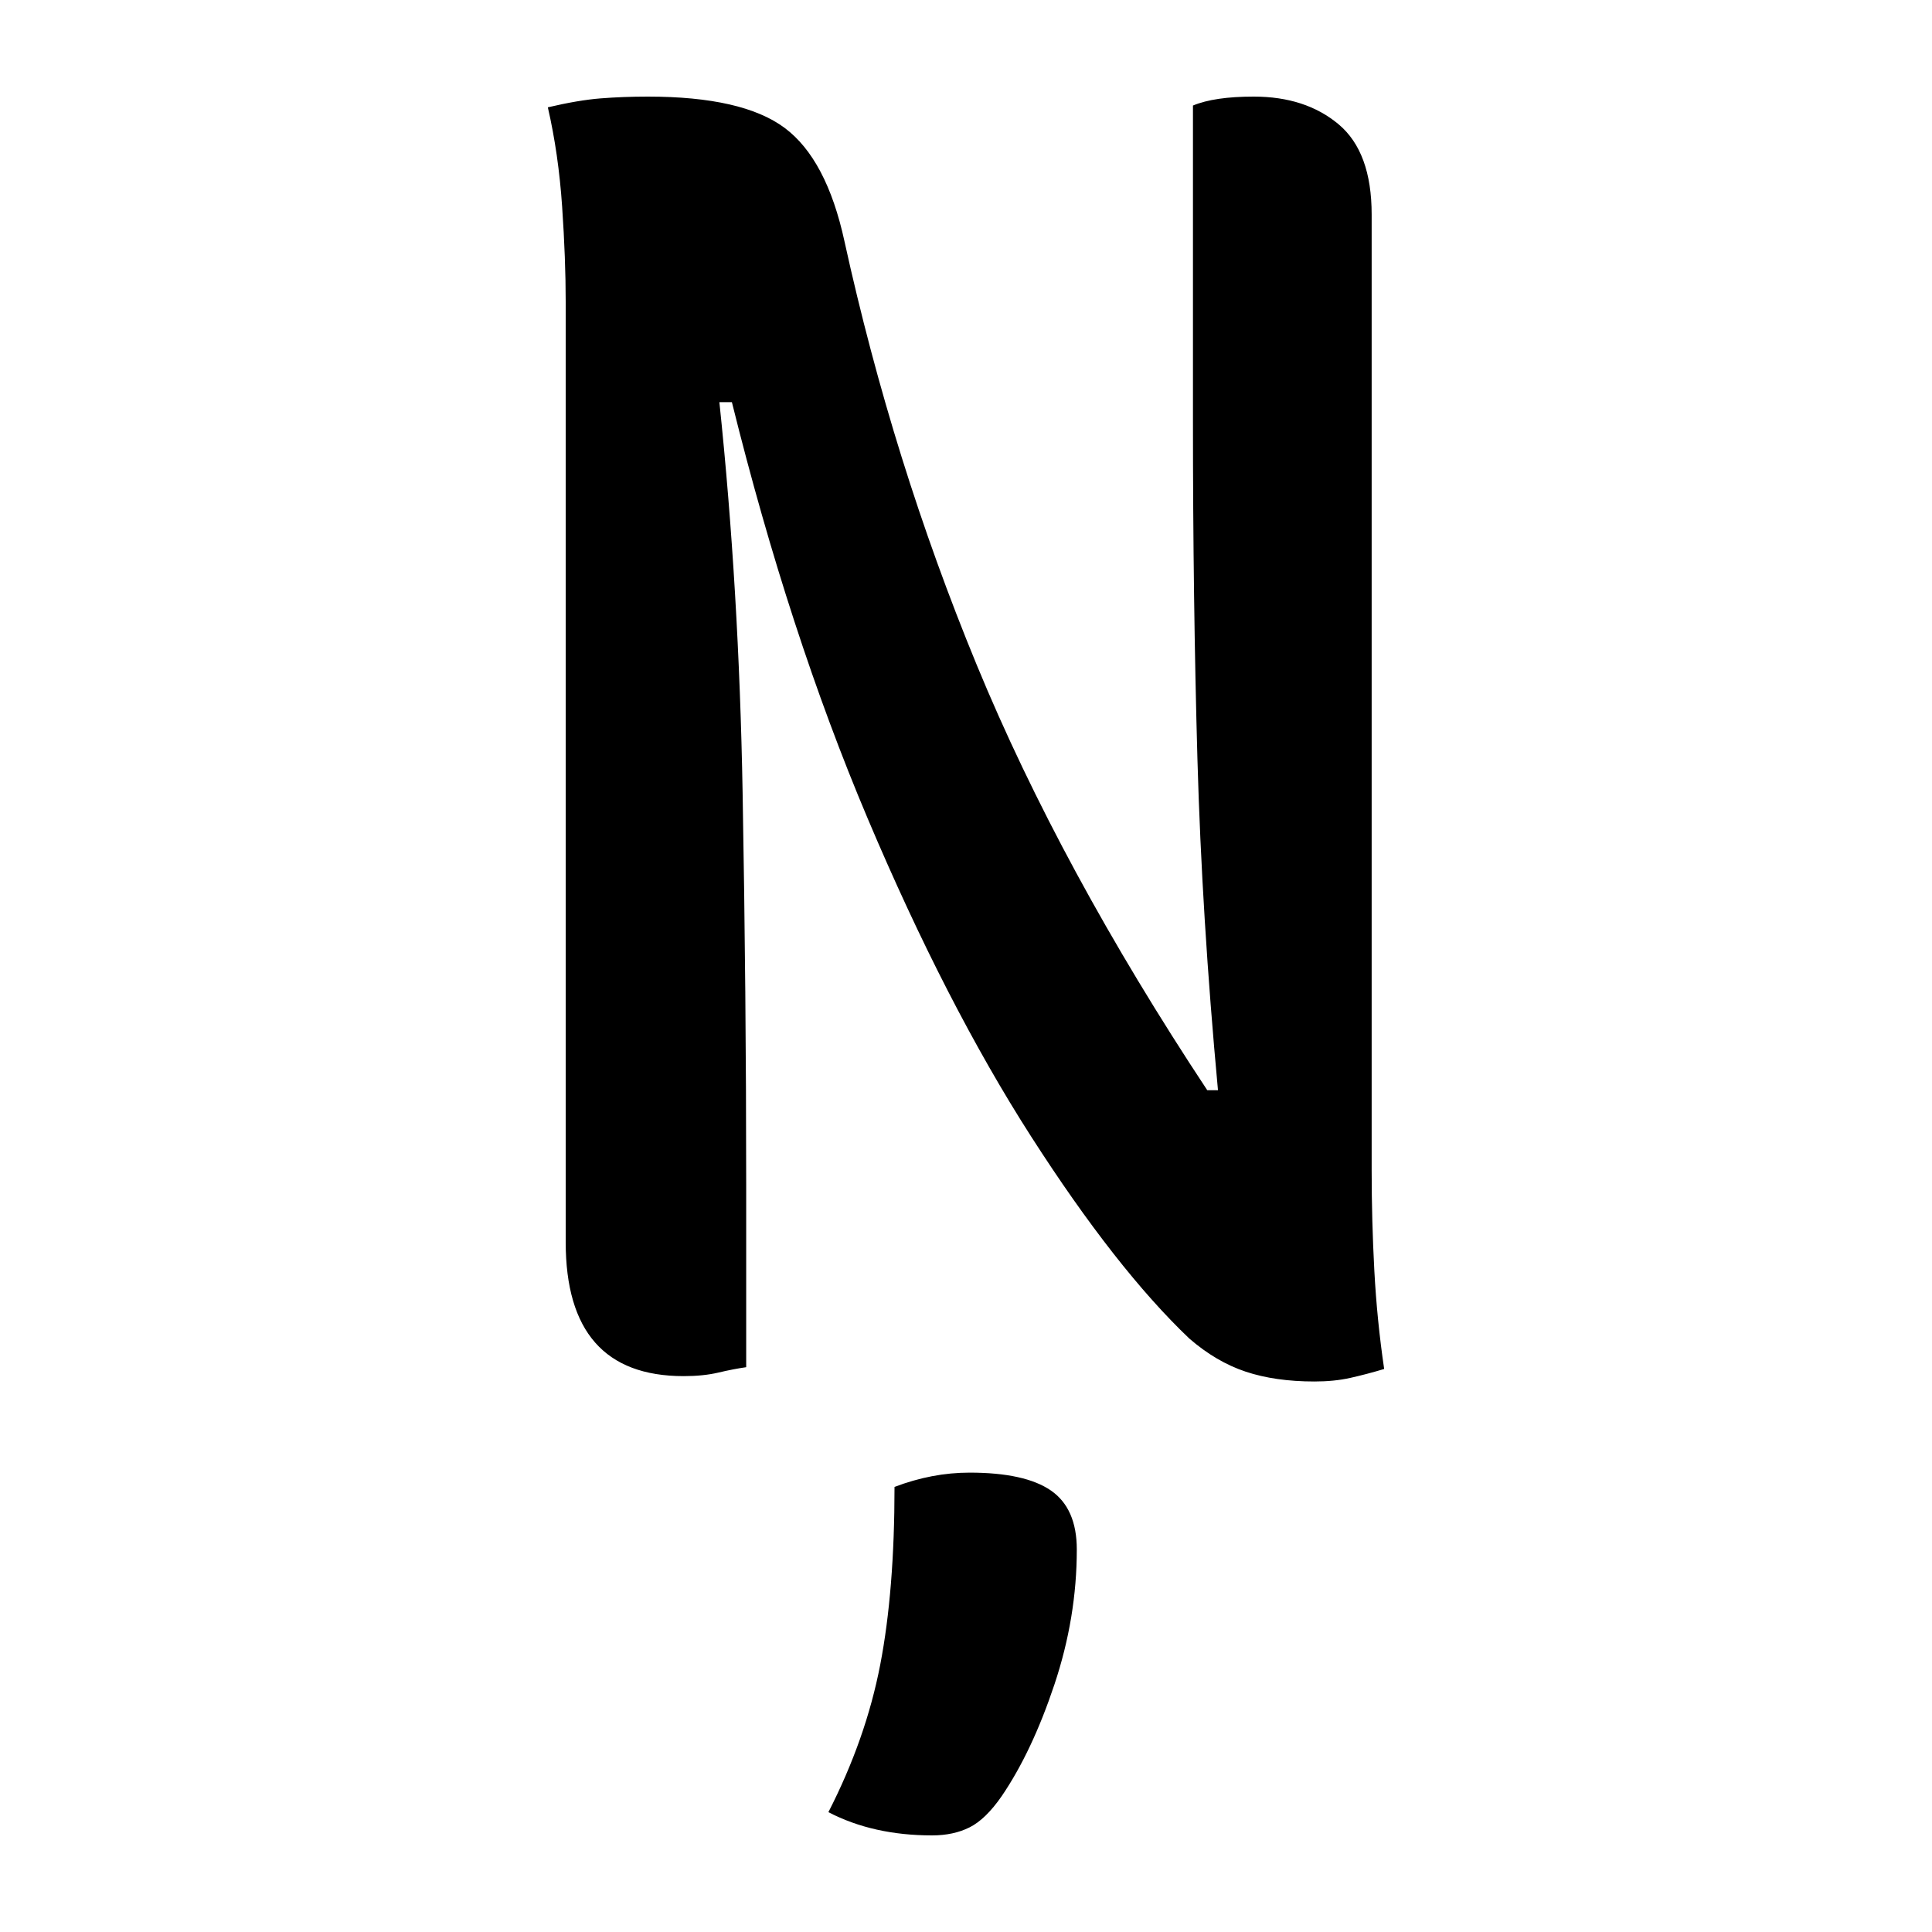
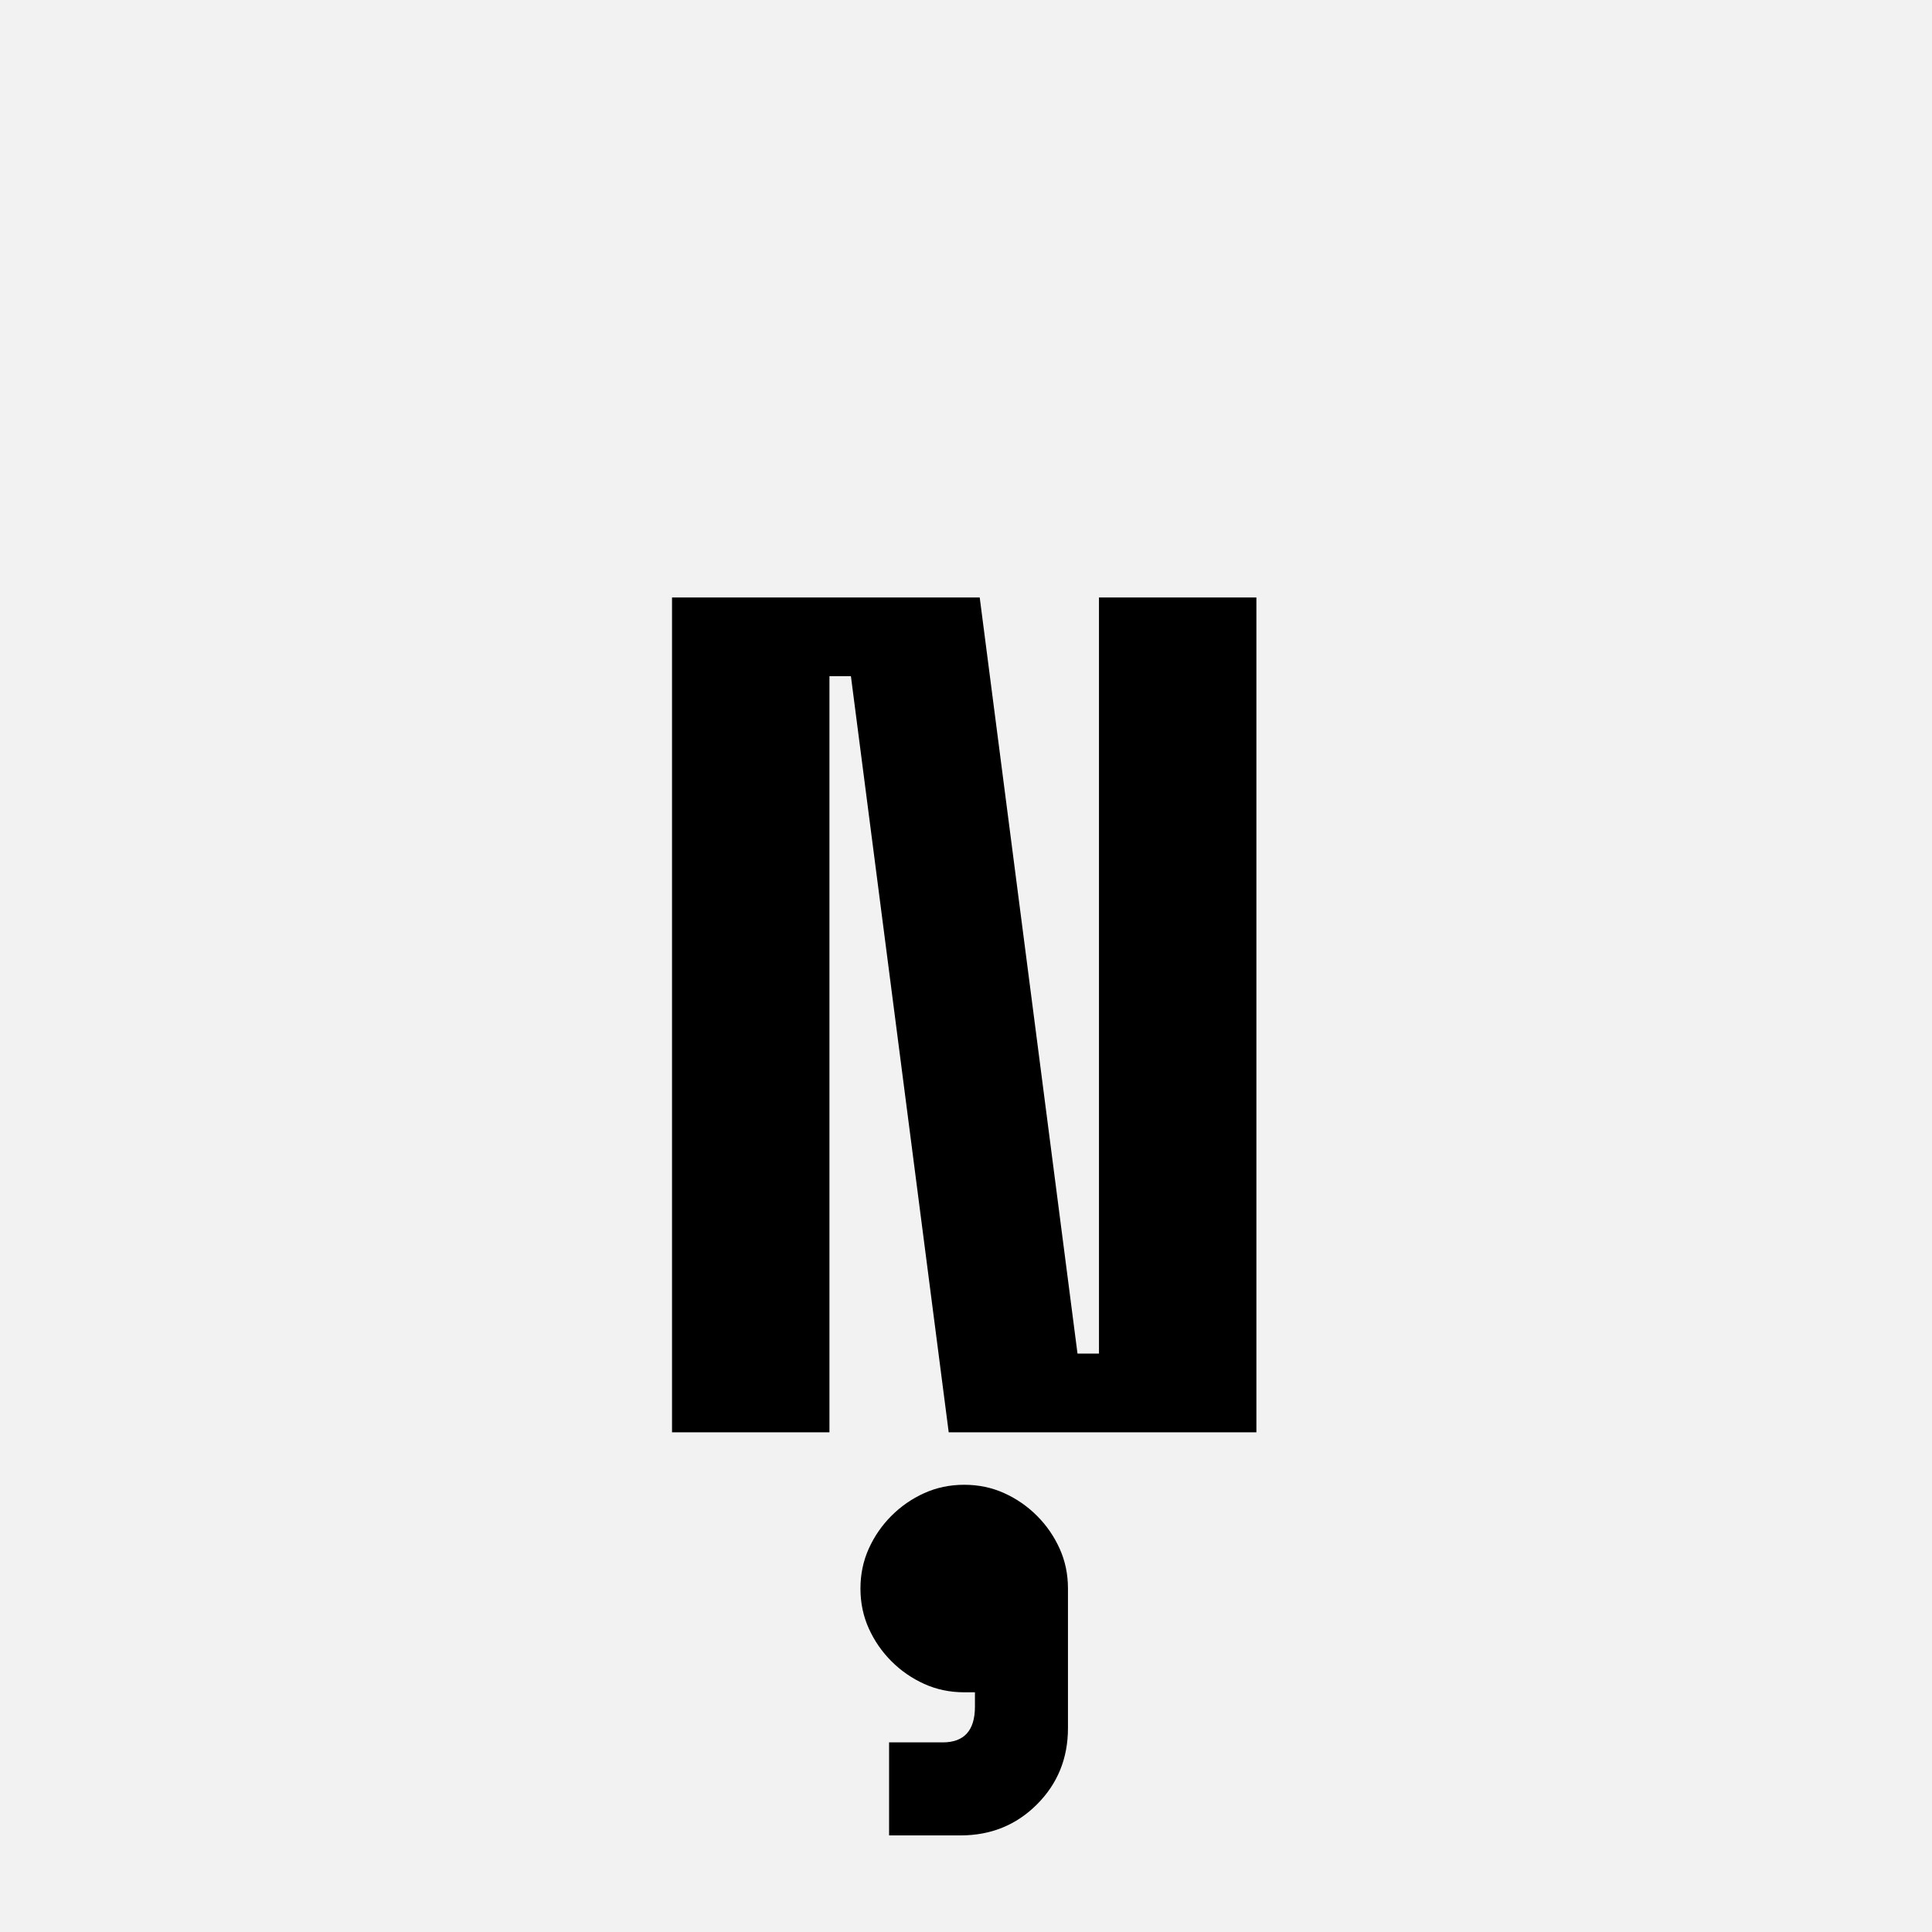
<svg xmlns="http://www.w3.org/2000/svg" width="1000" height="1000" viewBox="0 0 1000 1000" version="1.1">
-   <path d="M89,-1 c-2.33,-0.33,-4.92,-0.83,-7.75,-1.5 c-2.83,-0.67,-6.08,-1,-9.75,-1 c-22.0,0,-33,12.5,-33,37.5 l0,263 c0,8.0,-0.33,16.92,-1,26.75 c-0.67,9.83,-2.0,19.08,-4,27.75 c5.67,1.33,10.58,2.17,14.75,2.5 c4.17,0.33,8.58,0.5,13.25,0.5 c17.67,0,30.42,-2.92,38.25,-8.75 c7.83,-5.83,13.42,-16.42,16.75,-31.75 c9.0,-41.0,21.33,-80.5,37,-118.5 c15.67,-38.0,37.17,-77.67,64.5,-119 l3,0 c-3.0,32.33,-4.92,63.25,-5.75,92.75 c-0.83,29.5,-1.25,60.92,-1.25,94.25 l0,88.5 c4.0,1.67,9.67,2.5,17,2.5 c9.67,0,17.58,-2.58,23.75,-7.75 c6.17,-5.17,9.25,-13.58,9.25,-25.25 l0,-267.5 c0,-9.33,0.25,-18.67,0.75,-28 c0.5,-9.33,1.42,-18.5,2.75,-27.5 c-3.33,-1.0,-6.5,-1.83,-9.5,-2.5 c-3.0,-0.67,-6.33,-1,-10,-1 c-7.33,0,-13.75,0.92,-19.25,2.75 c-5.5,1.83,-10.75,4.92,-15.75,9.25 c-13.67,13.0,-28.42,31.83,-44.25,56.5 c-15.83,24.67,-31.08,54.33,-45.75,89 c-14.67,34.67,-27.33,73.5,-38,116.5 l-3.5,0 c3.67,-35.0,5.83,-71.42,6.5,-109.25 c0.67,-37.83,1,-74.42,1,-109.75 Z M130.5,-34.5 c7.0,2.67,14.0,4,21,4 c10.33,0,17.92,-1.67,22.75,-5 c4.83,-3.33,7.25,-8.83,7.25,-16.5 c0,-12.67,-2.08,-25.25,-6.25,-37.75 c-4.17,-12.5,-9.08,-22.92,-14.75,-31.25 c-3.0,-4.33,-6.0,-7.25,-9,-8.75 c-3.0,-1.5,-6.5,-2.25,-10.5,-2.25 c-11.0,0,-20.67,2.17,-29,6.5 c7.0,13.67,11.83,27.42,14.5,41.25 c2.67,13.83,4,30.42,4,49.75 Z M130.5,-34.5" fill="rgb(0,0,0)" transform="matrix(1.849949,0.0,0.0,-1.849949,221.5827,705.8068)" />
+   <path d="M0,0 l1000,0 l0,1000 l-1000,0 Z M0,0" fill="rgb(242,242,242)" transform="matrix(1,0,0,-1,0,1000)" />
+   <path d="M393,-248 c0,-25.33,-8.67,-46.67,-26,-64 c-17.33,-17.33,-38.67,-26,-64,-26 l-60,0 l0,78 l45,0 c18,0,27,10,27,30 l0,12 l-9,0 c-12,0,-23.17,2.33,-33.5,7 c-10.33,4.67,-19.5,11,-27.5,19 c-8,8,-14.33,17.17,-19,27.5 c-4.67,10.33,-7,21.5,-7,33.5 c0,12,2.33,23.17,7,33.5 c4.67,10.33,11,19.5,19,27.5 c8,8,17.17,14.33,27.5,19 c10.33,4.67,21.5,7,33.5,7 c12,0,23.17,-2.33,33.5,-7 c10.33,-4.67,19.5,-11,27.5,-19 c8,-8,14.33,-17.17,19,-27.5 c4.67,-10.33,7,-21.5,7,-33.5 Z M401,66 l18,0 l0,634 l132,0 l0,-700 l-258,0 l-82,634 l-18,0 l0,-634 l-132,0 l0,700 l258,0 Z M401,66" fill="rgb(0,0,0)" transform="matrix(0.617284,0.0,0.0,-0.617284,310.1852,741.358)" />
</svg>
